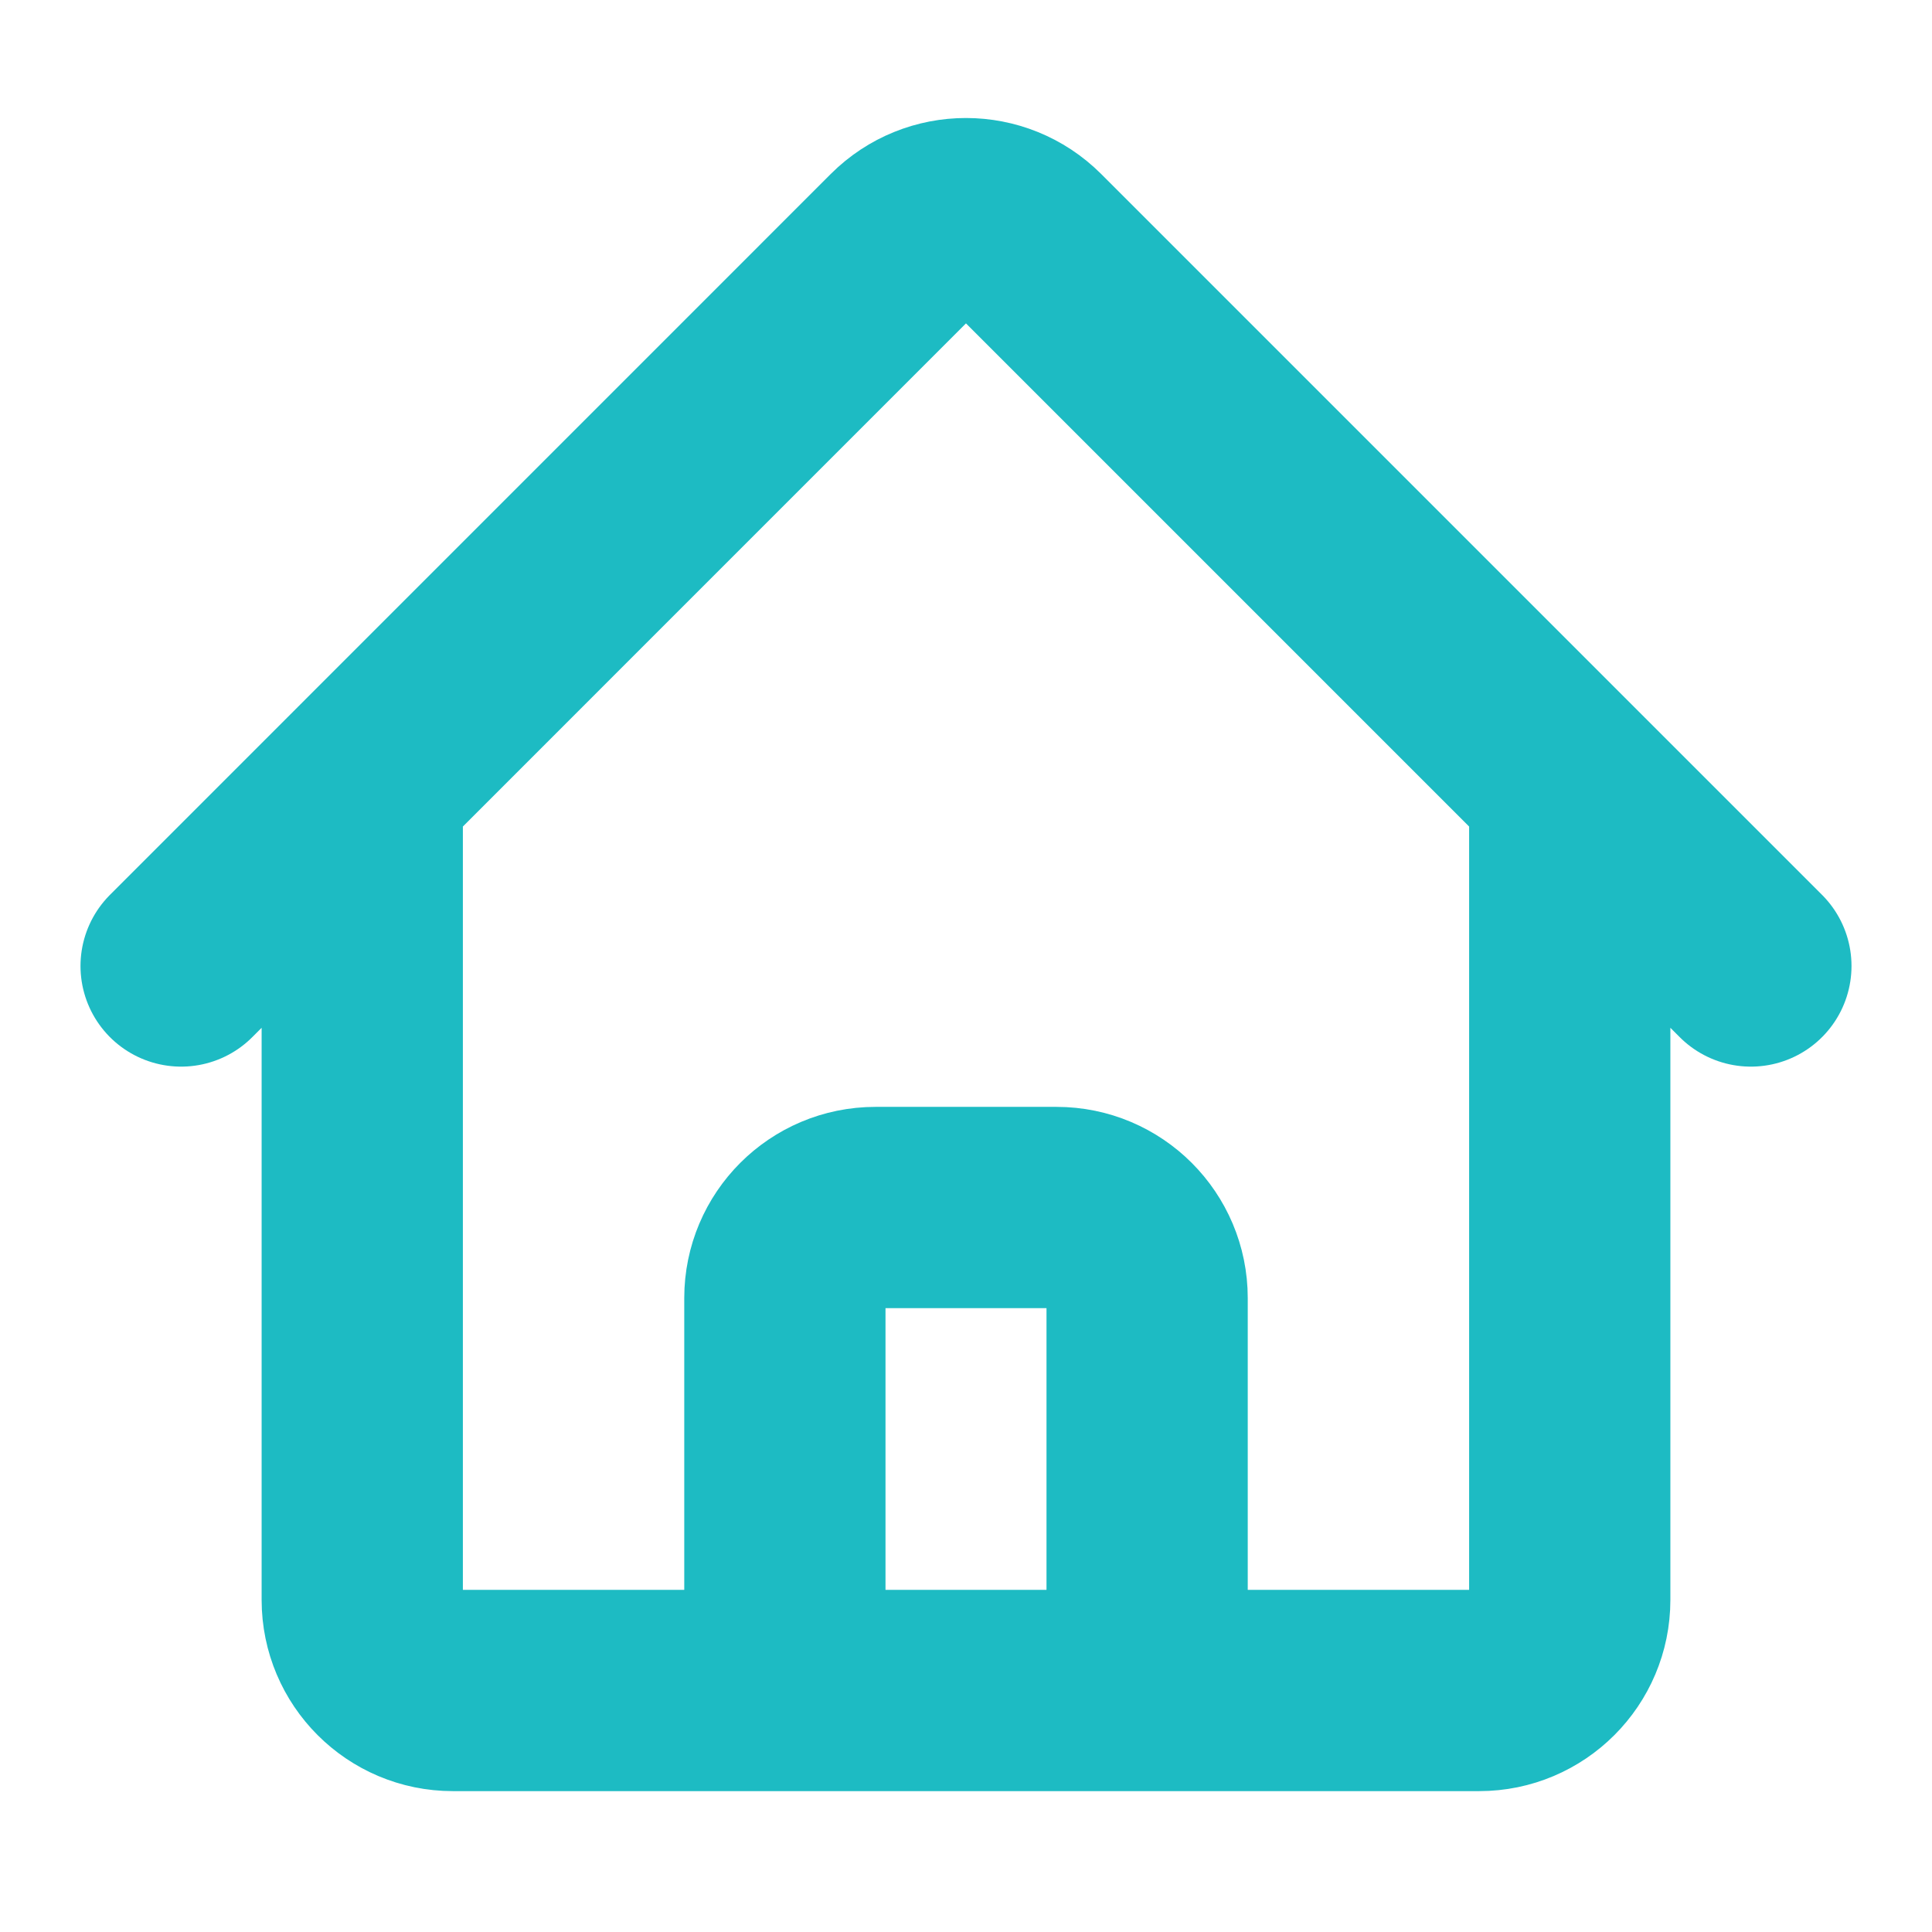
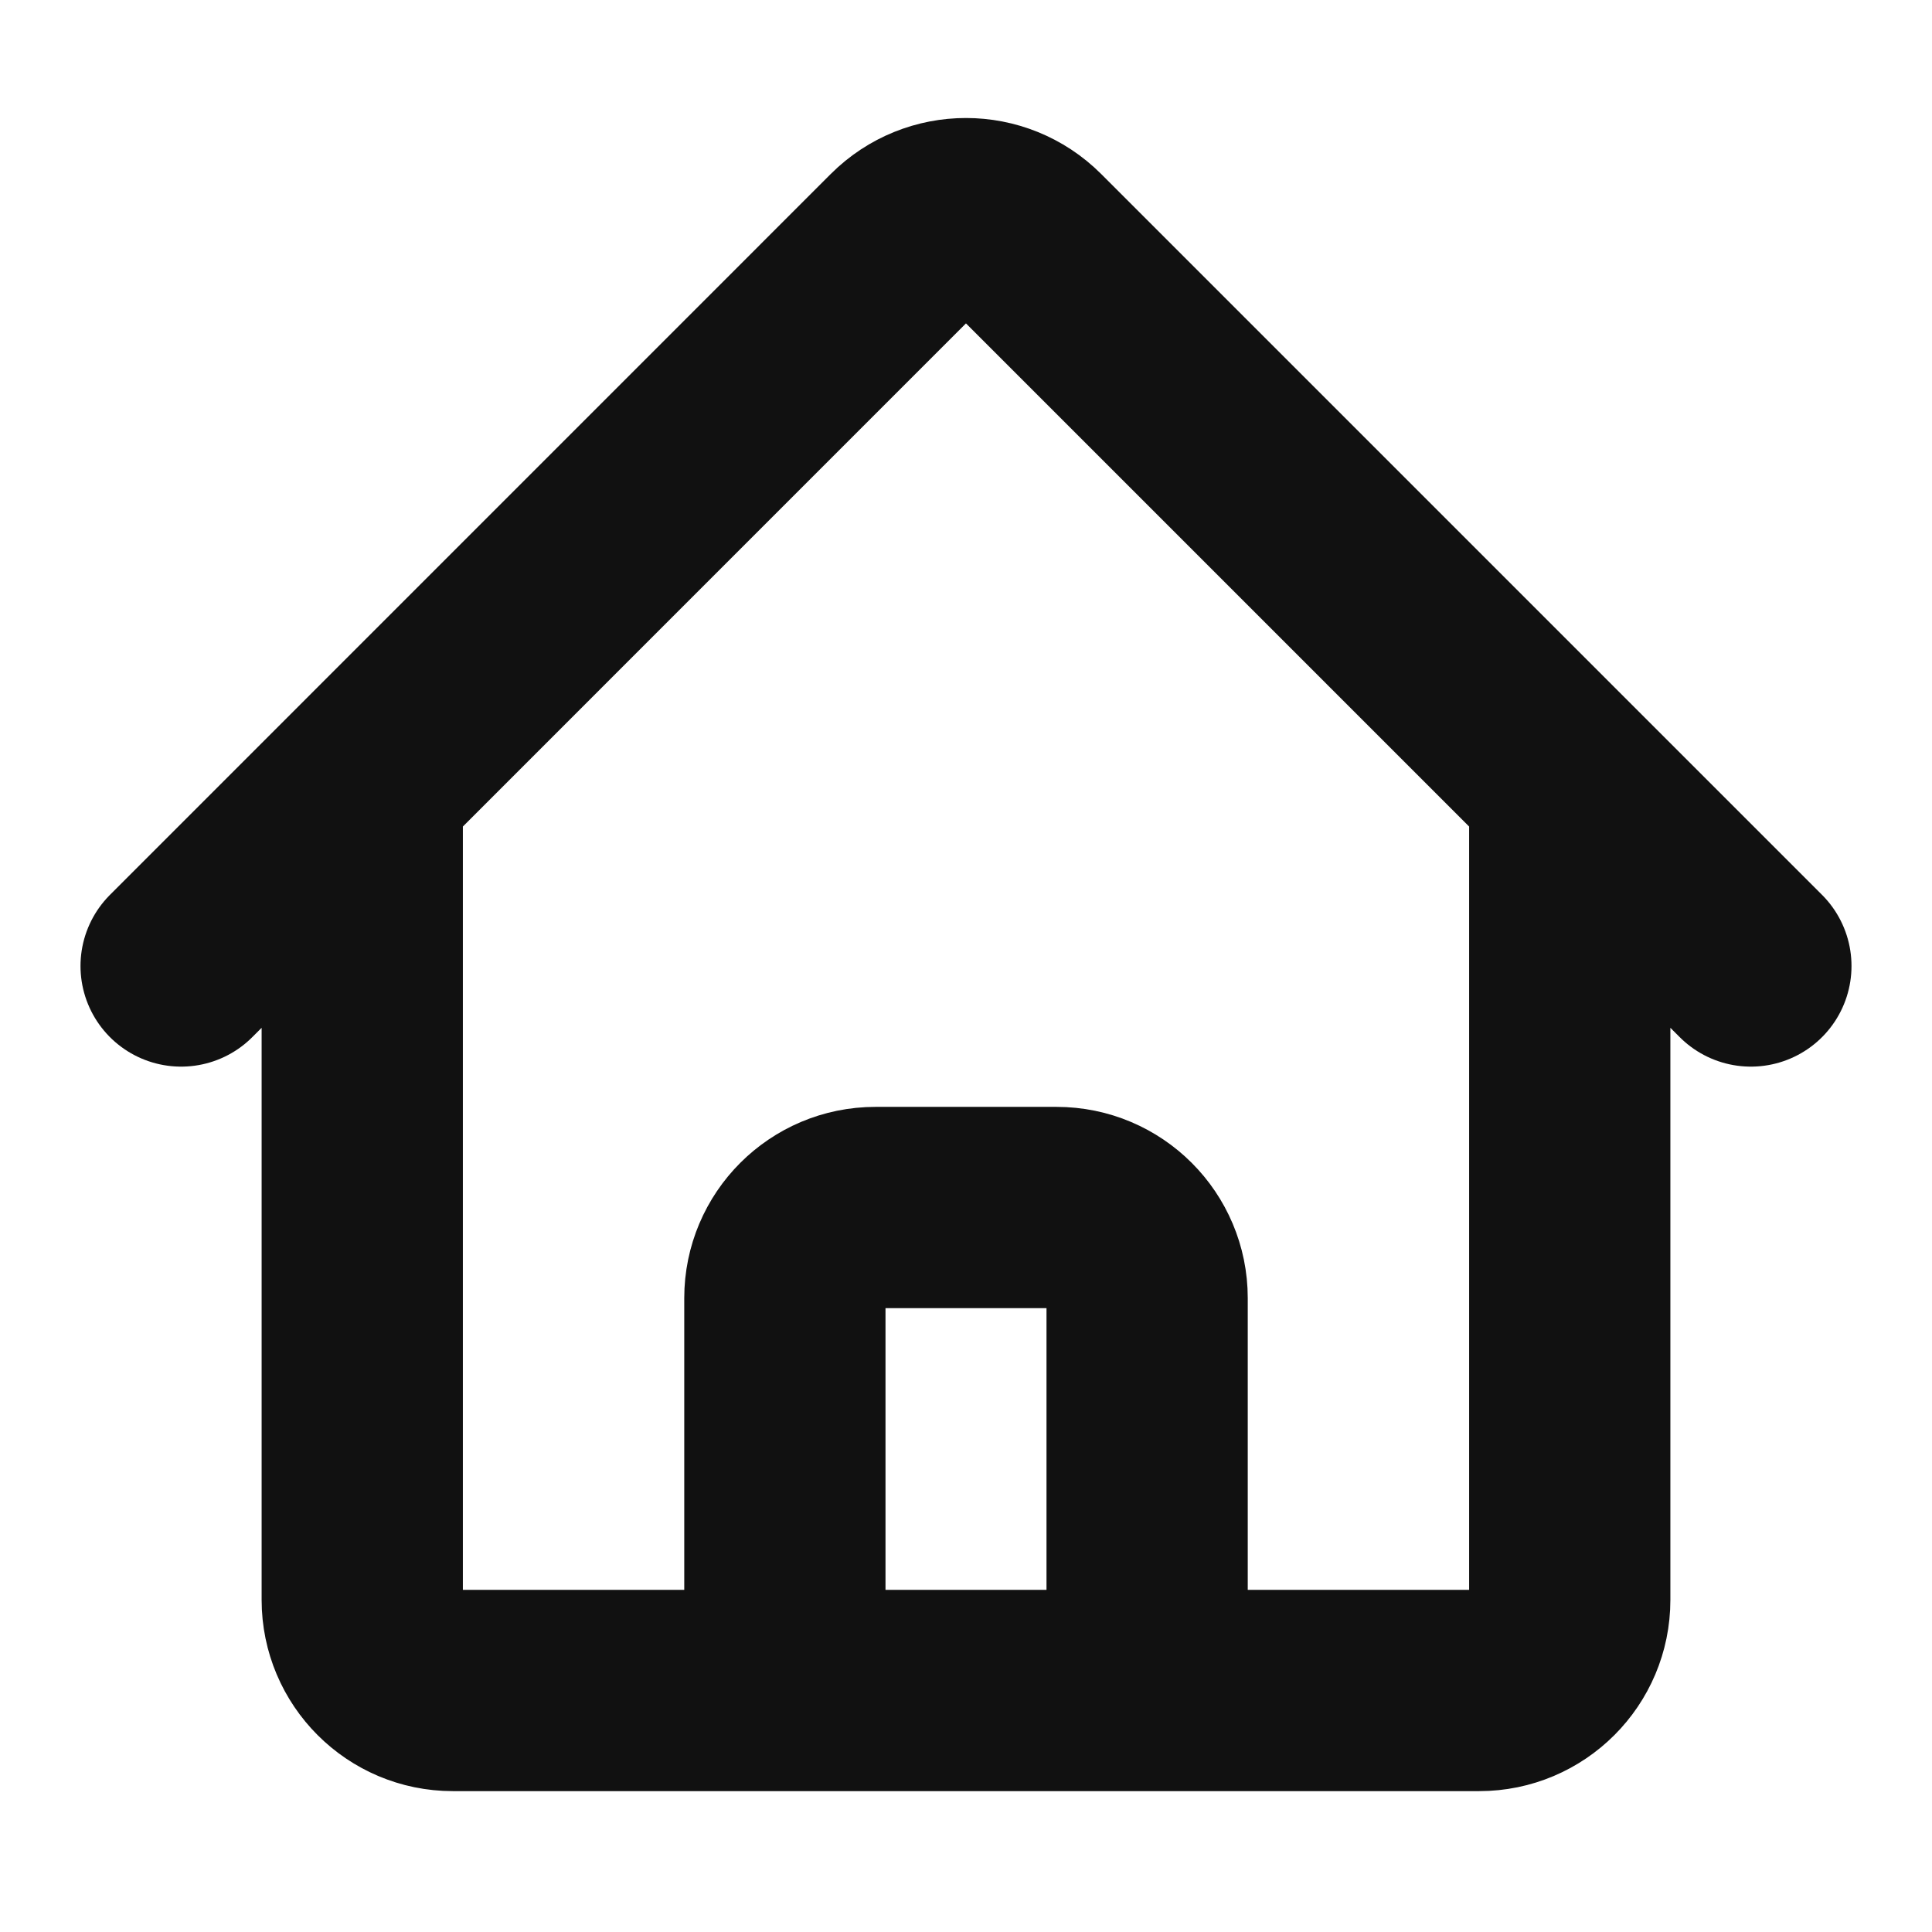
<svg xmlns="http://www.w3.org/2000/svg" width="24" height="24" fill="none">
-   <path stroke="#1DBBC3" stroke-linecap="round" stroke-linejoin="round" stroke-width="2.5" d="m2.25 12 8.954-8.955a1.126 1.126 0 0 1 1.591 0L21.75 12M4.5 9.75v10.125c0 .621.504 1.125 1.125 1.125H9.75v-4.875c0-.621.504-1.125 1.125-1.125h2.25c.621 0 1.125.504 1.125 1.125V21h4.125c.621 0 1.125-.504 1.125-1.125V9.75M8.25 21h8.25" />
+   <path stroke="#111" stroke-linecap="round" stroke-linejoin="round" stroke-width="2.5" d="m2.25 12 8.954-8.955a1.126 1.126 0 0 1 1.591 0L21.75 12M4.5 9.75v10.125c0 .621.504 1.125 1.125 1.125H9.75v-4.875c0-.621.504-1.125 1.125-1.125h2.25c.621 0 1.125.504 1.125 1.125V21h4.125c.621 0 1.125-.504 1.125-1.125V9.75M8.25 21h8.25" />
</svg>
